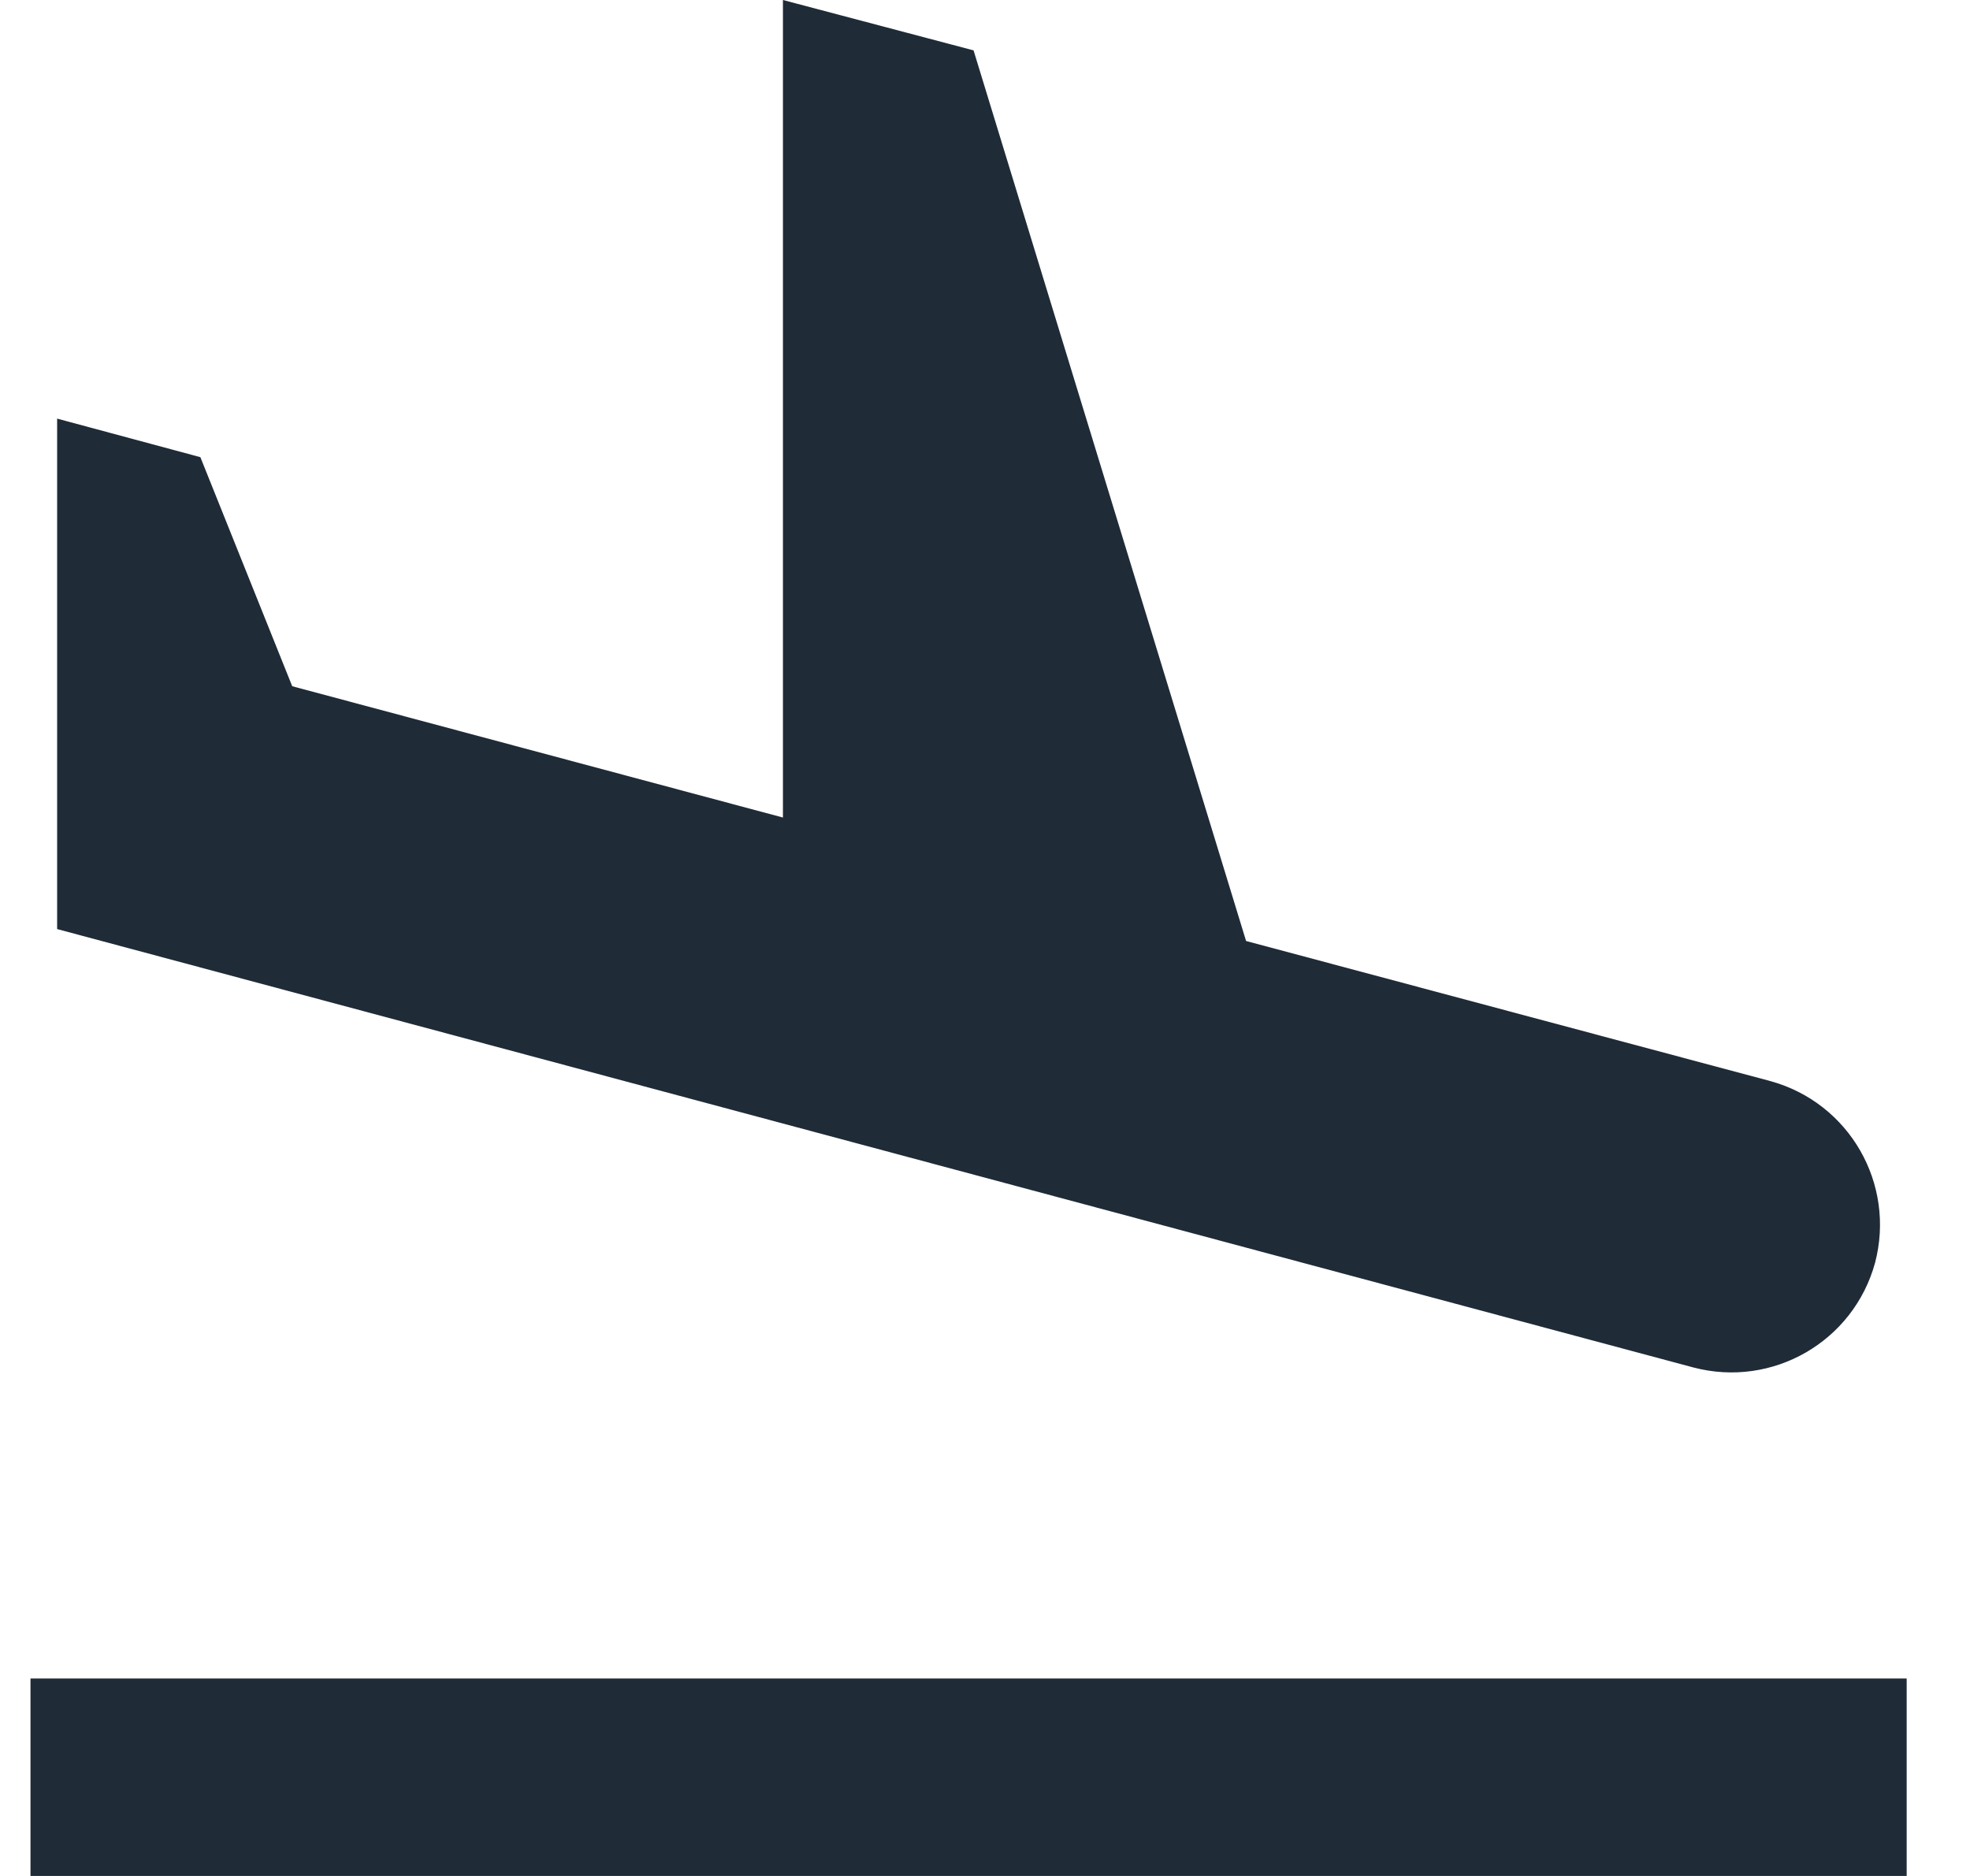
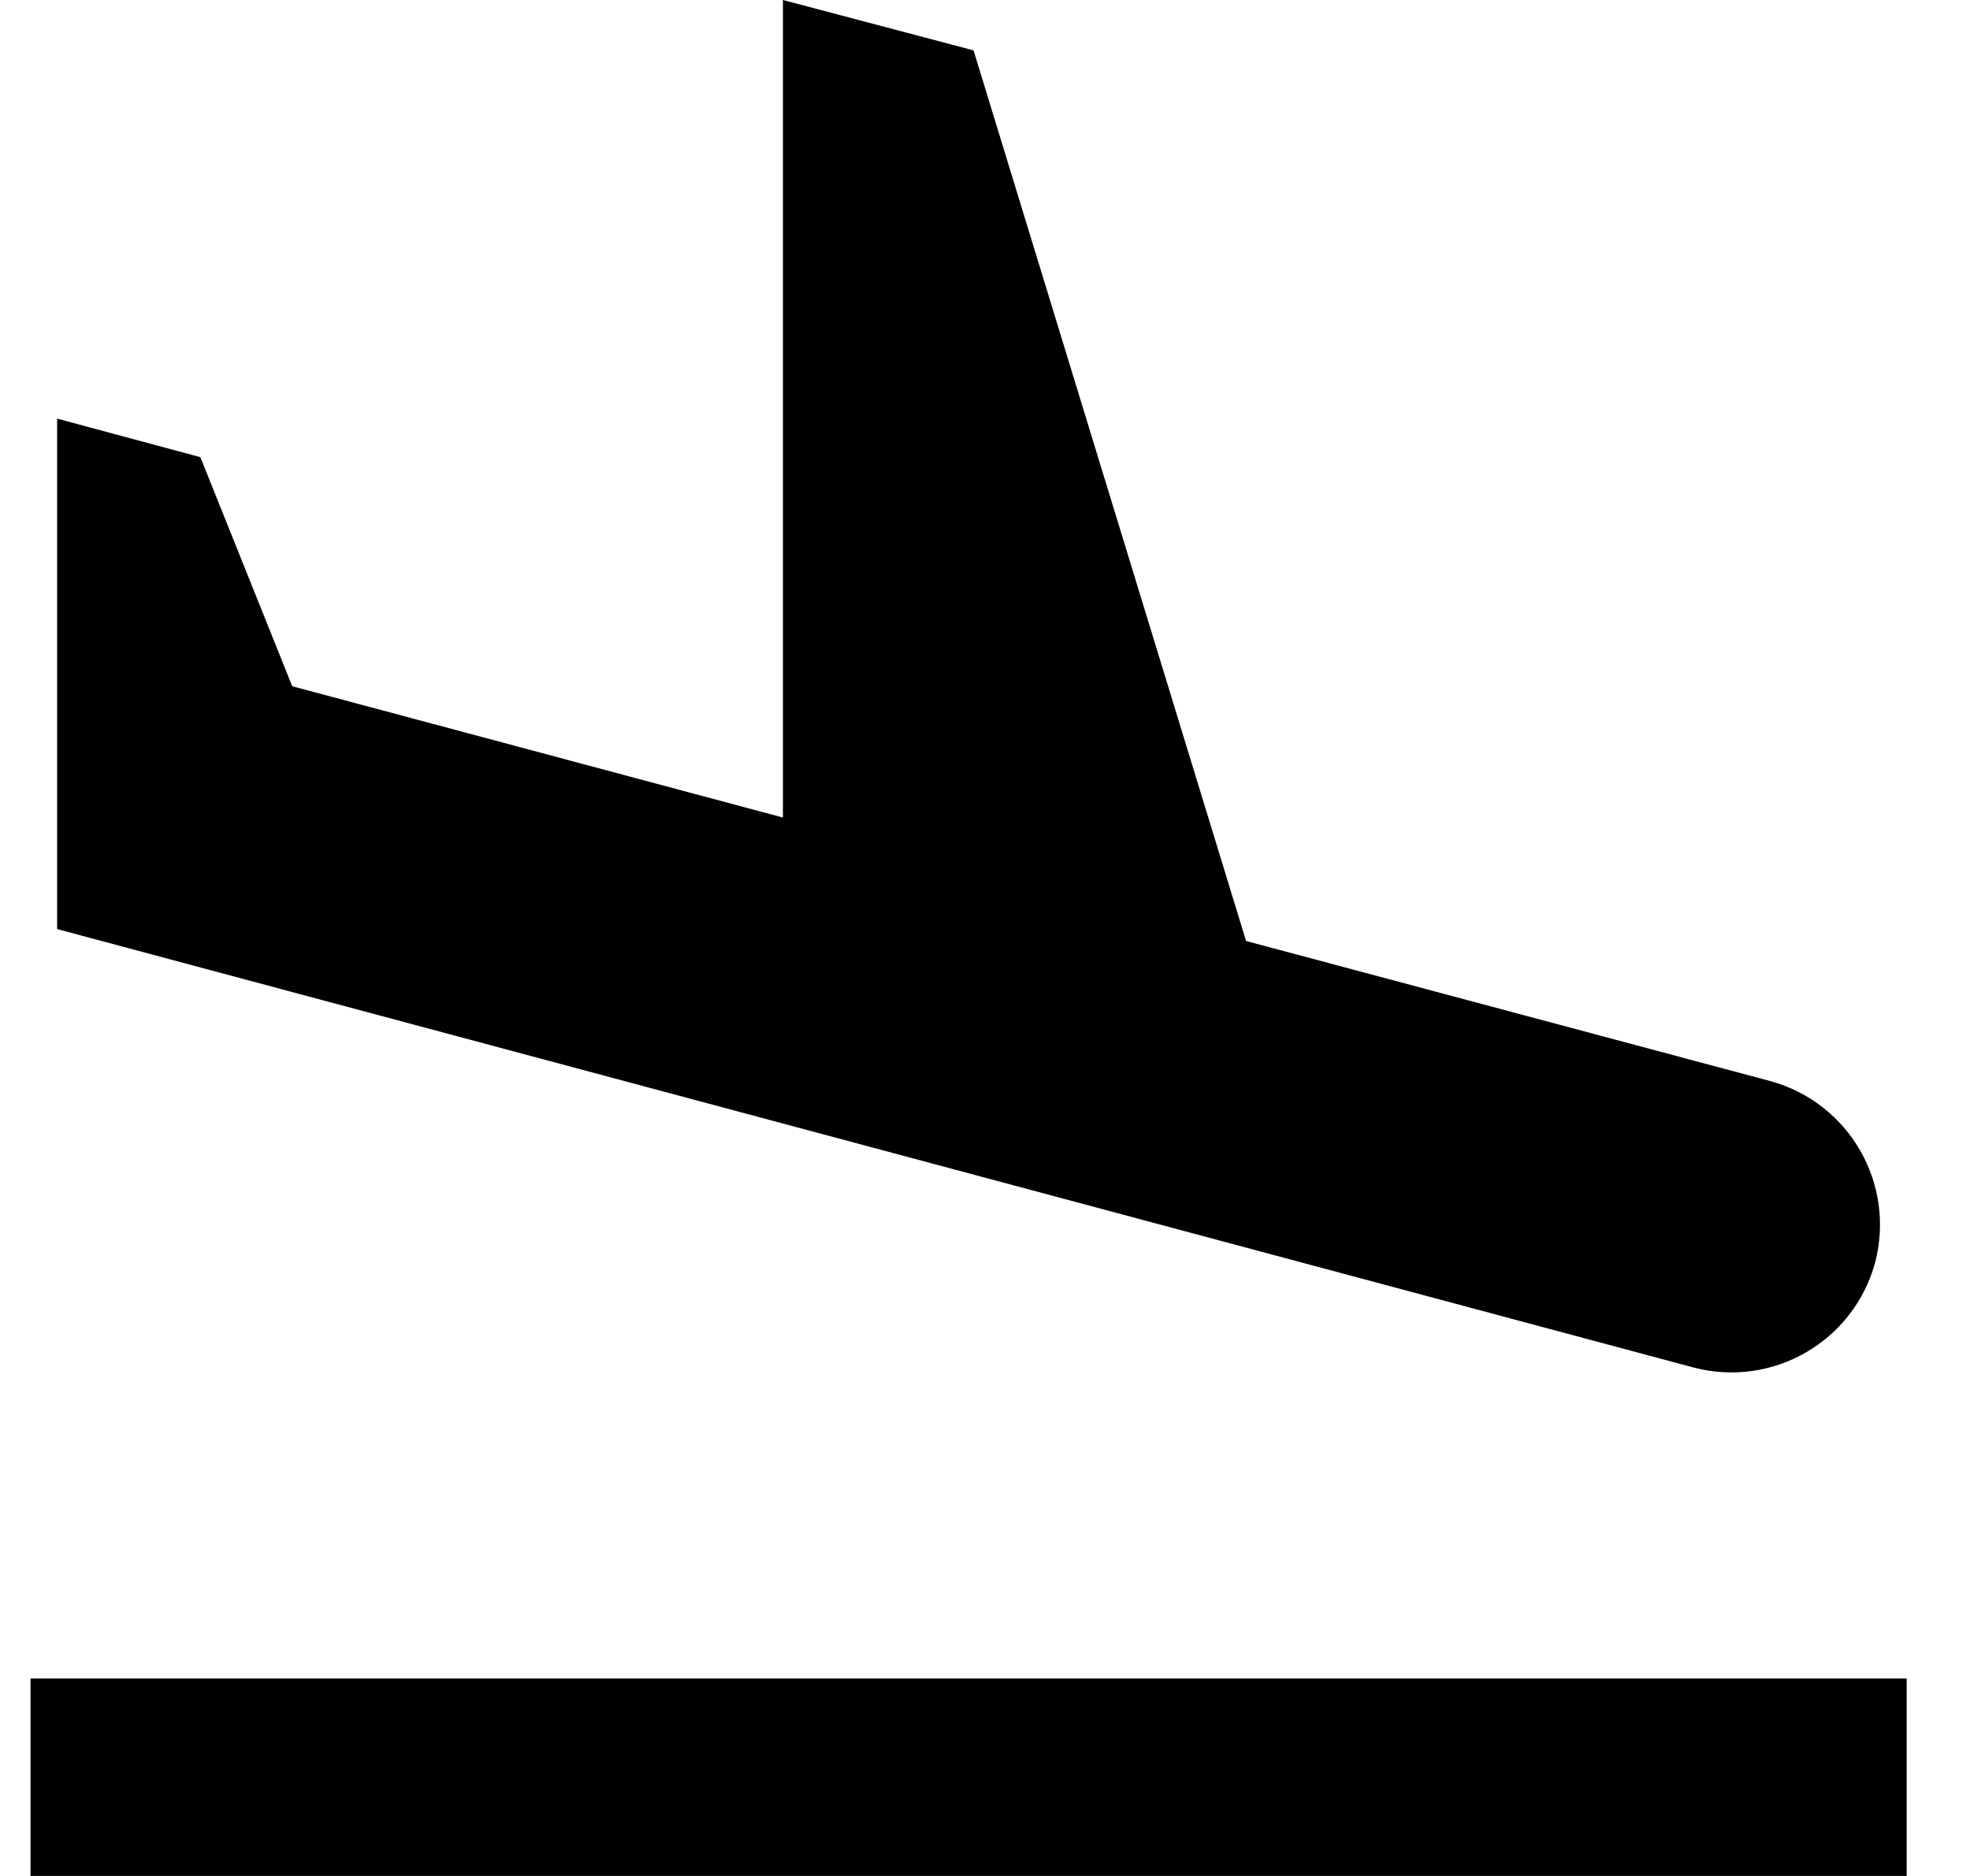
- <svg xmlns="http://www.w3.org/2000/svg" width="21" height="20" viewBox="0 0 21 20" fill="none">
-   <path d="M0.325 17.895H20.325V20H0.325V17.895ZM18.052 14.579C18.894 14.8 19.757 14.305 19.988 13.463C20.209 12.621 19.715 11.758 18.873 11.526L13.283 10.032L10.378 0.537L8.346 0V8.716L3.115 7.316L2.136 4.874L0.609 4.463V9.905L18.052 14.579Z" fill="#1F2B37" />
+ <svg xmlns="http://www.w3.org/2000/svg" width="21" height="20" viewBox="0 0 21 20">
+   <path d="M0.325 17.895H20.325V20H0.325V17.895ZM18.052 14.579C18.894 14.8 19.757 14.305 19.988 13.463C20.209 12.621 19.715 11.758 18.873 11.526L13.283 10.032L10.378 0.537L8.346 0V8.716L3.115 7.316L2.136 4.874L0.609 4.463V9.905L18.052 14.579Z" />
</svg>
